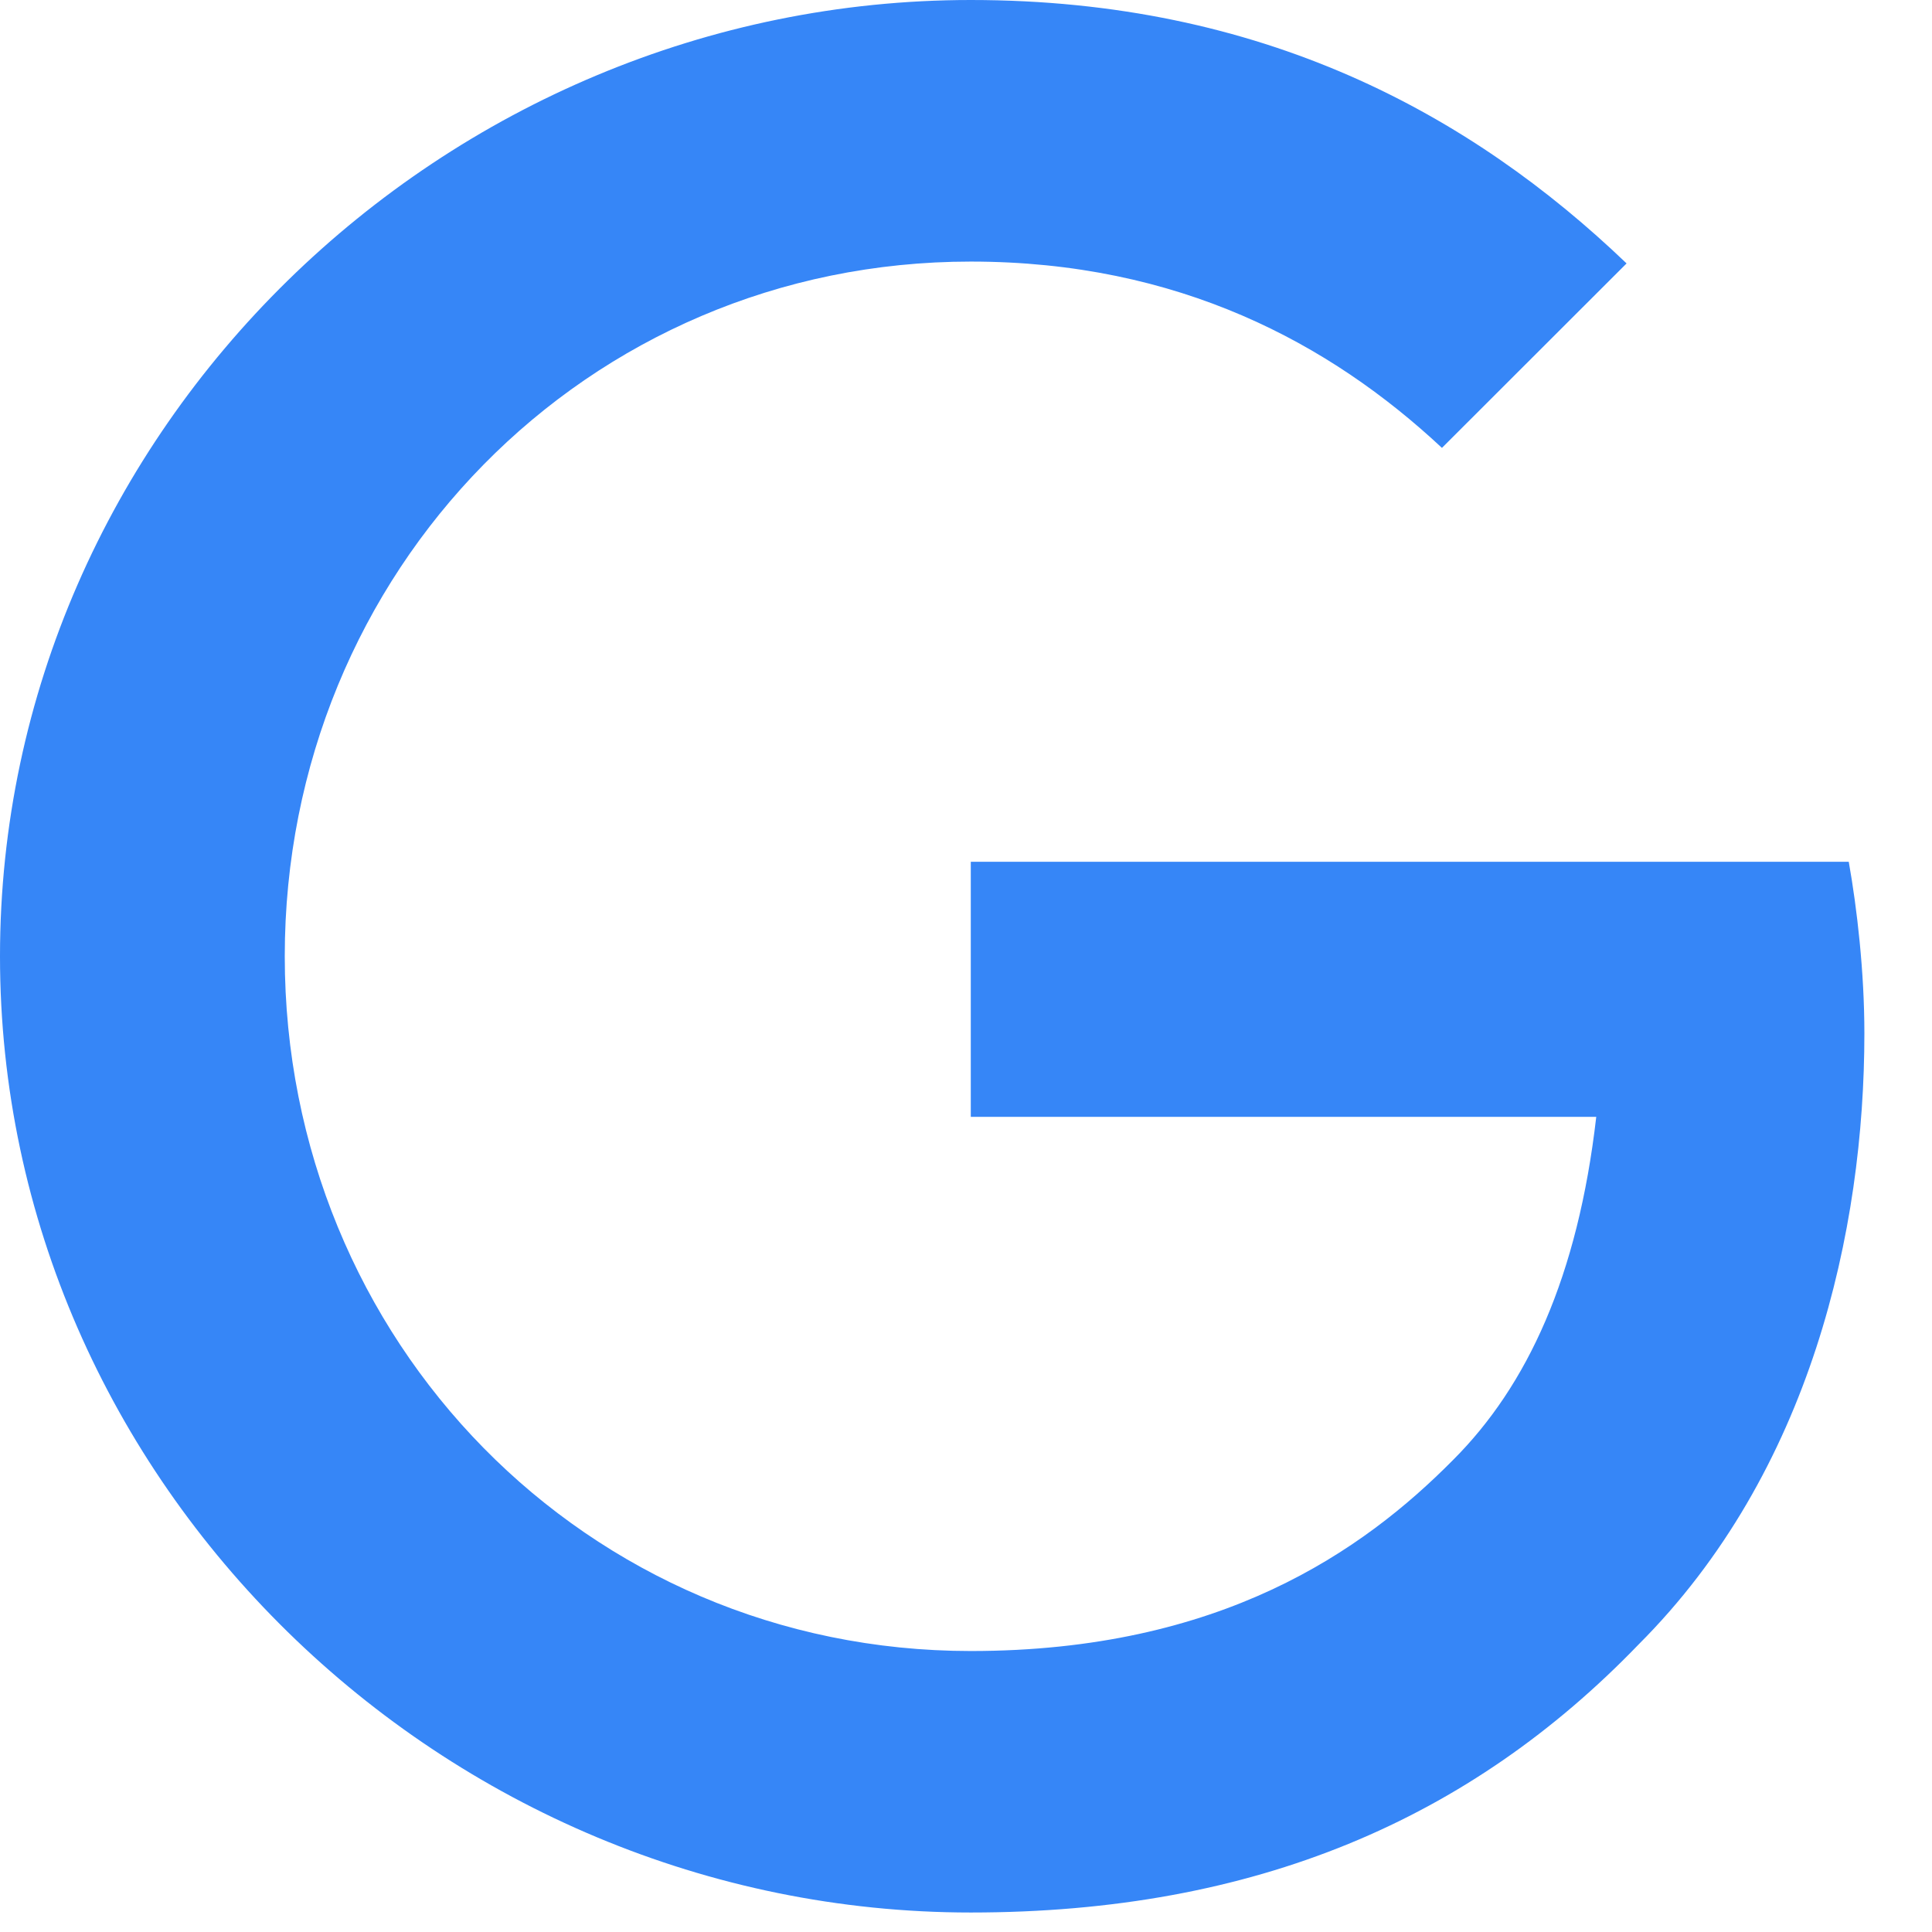
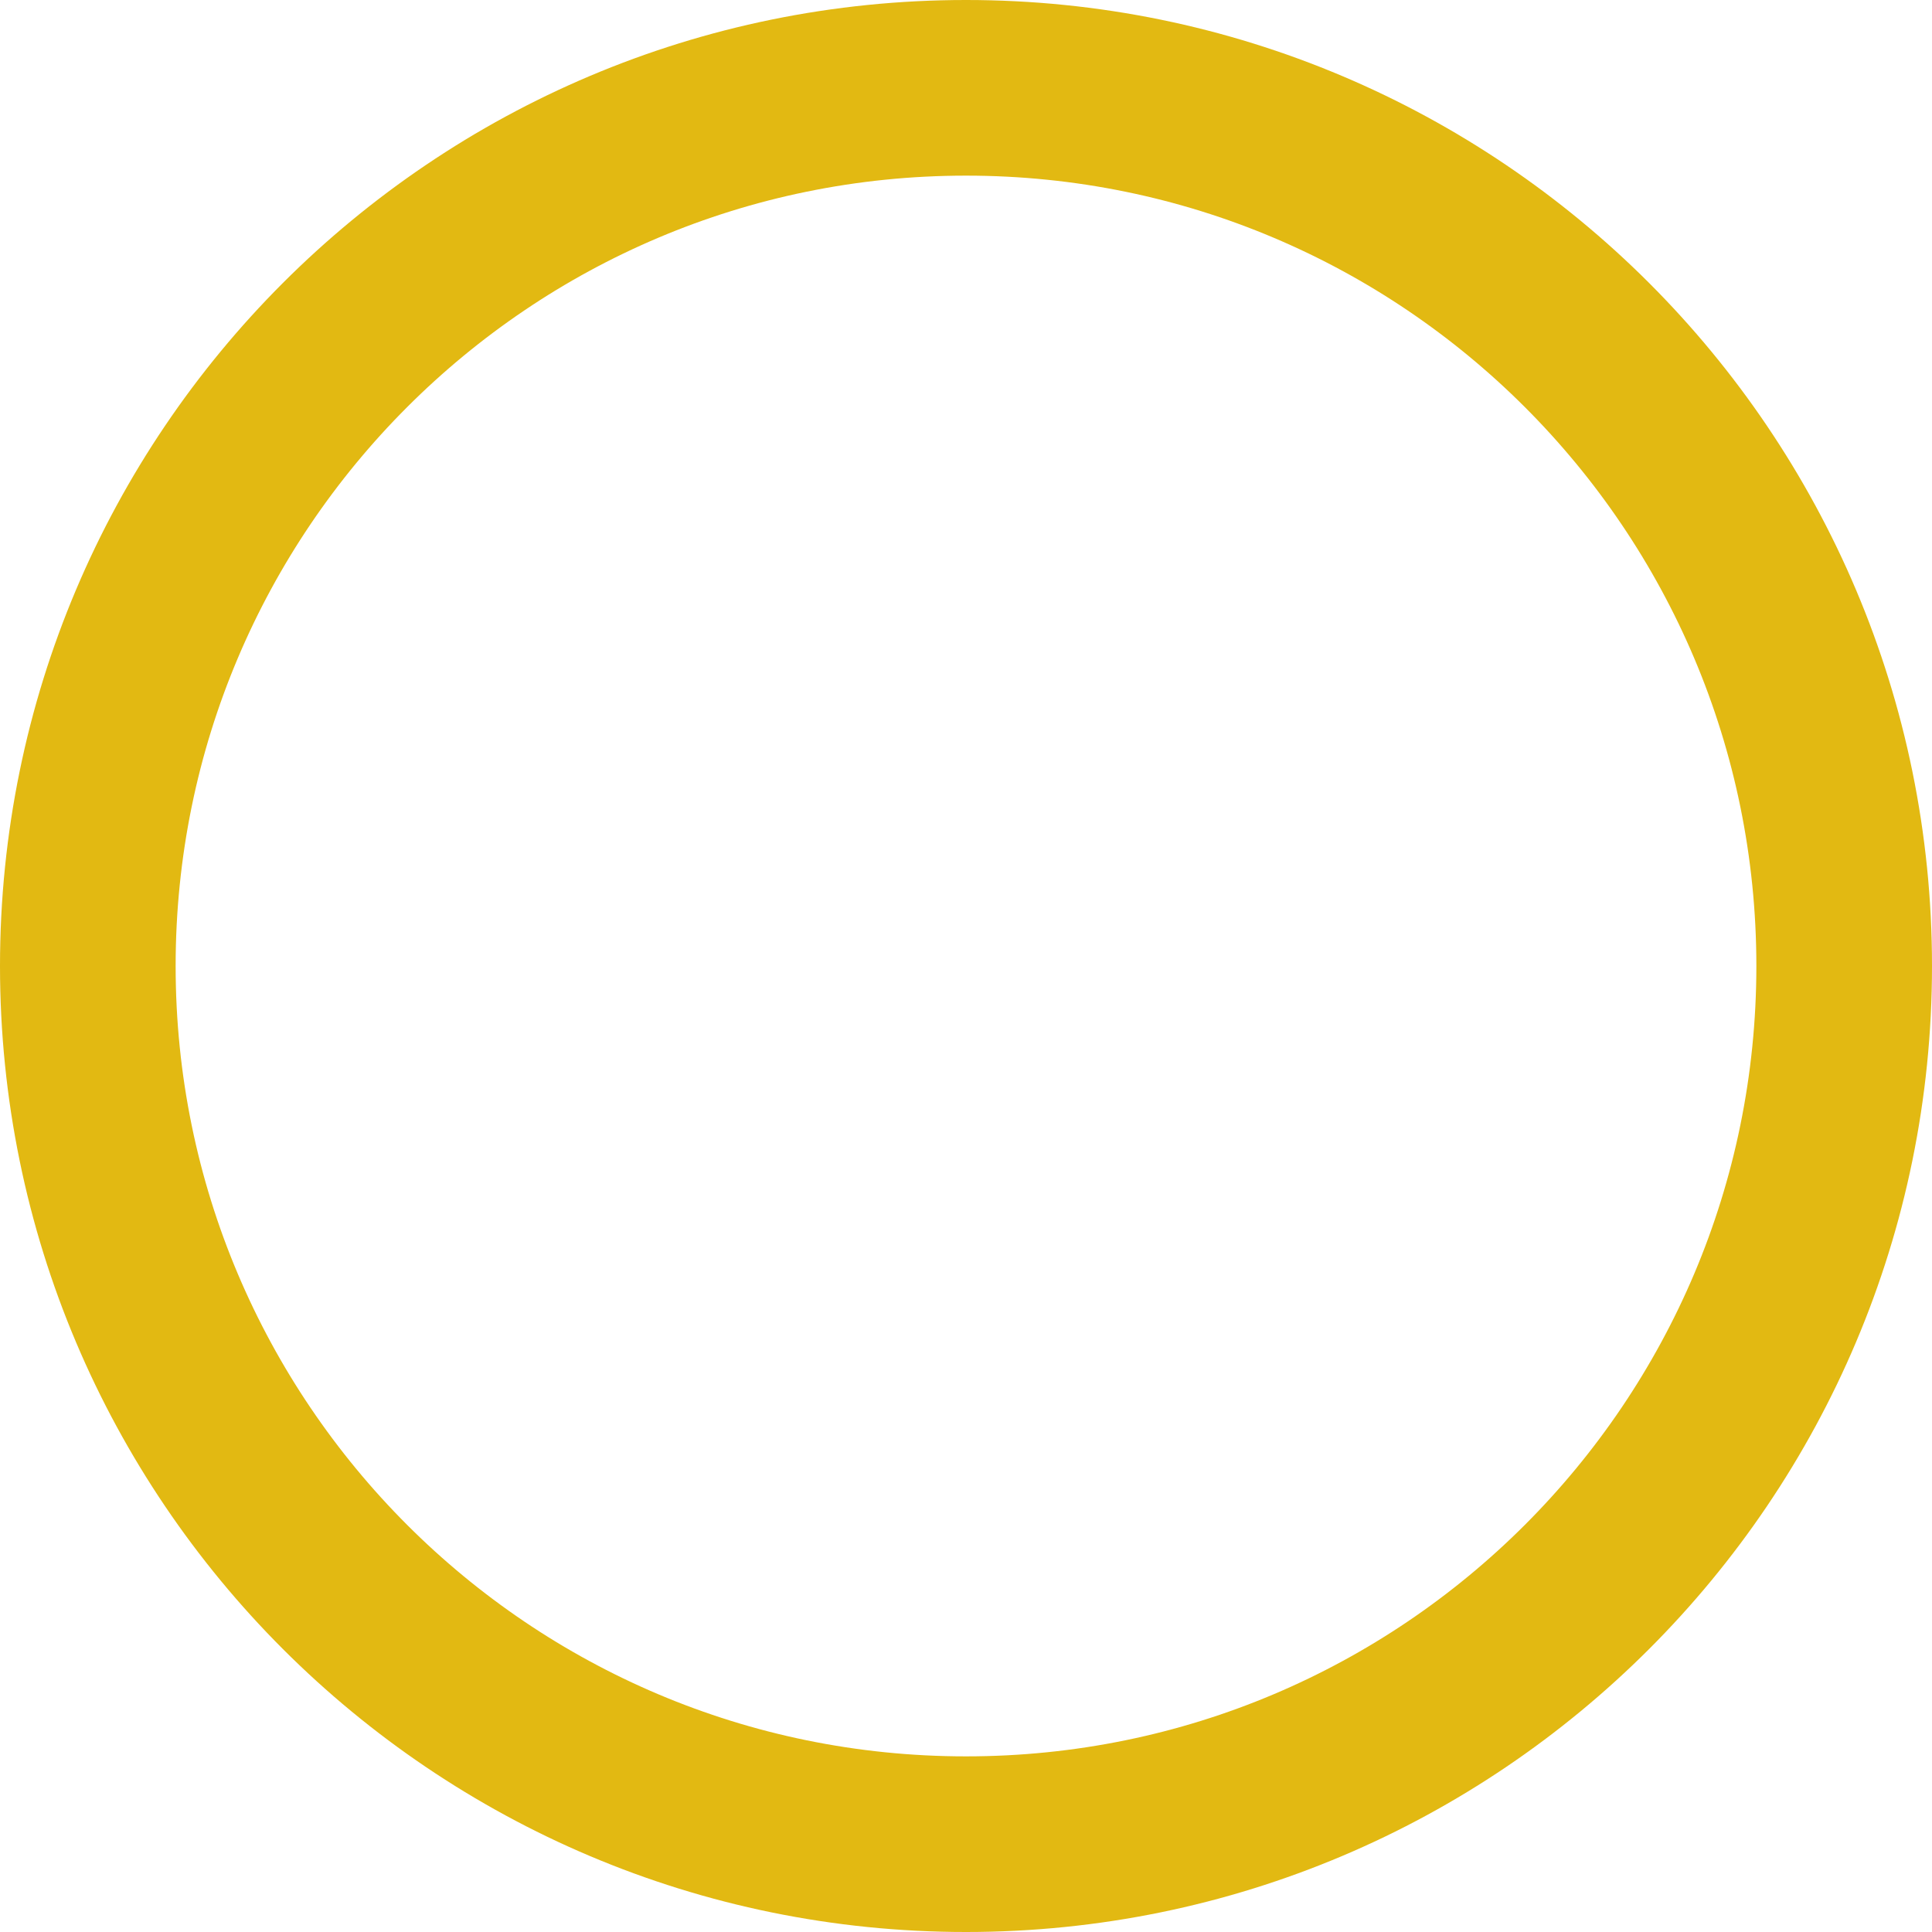
- <svg xmlns="http://www.w3.org/2000/svg" width="23" height="23" viewBox="0 0 23 23" fill="none">
-   <path d="M11.557 19.655C6.976 19.655 3.39 15.962 3.39 11.384C3.39 6.807 6.976 3.114 11.557 3.114C14.028 3.114 15.832 4.086 17.166 5.332L19.364 3.136C17.505 1.355 15.023 0 11.557 0C5.281 0 0 5.113 0 11.384C0 17.655 5.281 22.768 11.557 22.768C14.947 22.768 17.505 21.654 19.506 19.578C21.561 17.524 22.195 14.64 22.195 12.302C22.195 11.57 22.108 10.816 22.009 10.259H11.557V13.296H19.003C18.784 15.197 18.183 16.497 17.297 17.382C16.226 18.464 14.531 19.655 11.557 19.655Z" fill="#3686F7" />
+ <svg xmlns="http://www.w3.org/2000/svg" width="44" height="44" viewBox="0 0 44 44" fill="none">
+   <path d="M22 42C33.046 42 42 33.046 42 22C42 10.954 33.046 2 22 2C10.954 2 2 10.954 2 22C2 33.046 10.954 42 22 42Z" stroke="#E2B912" stroke-width="4" stroke-linecap="round" stroke-linejoin="round" />
</svg>
